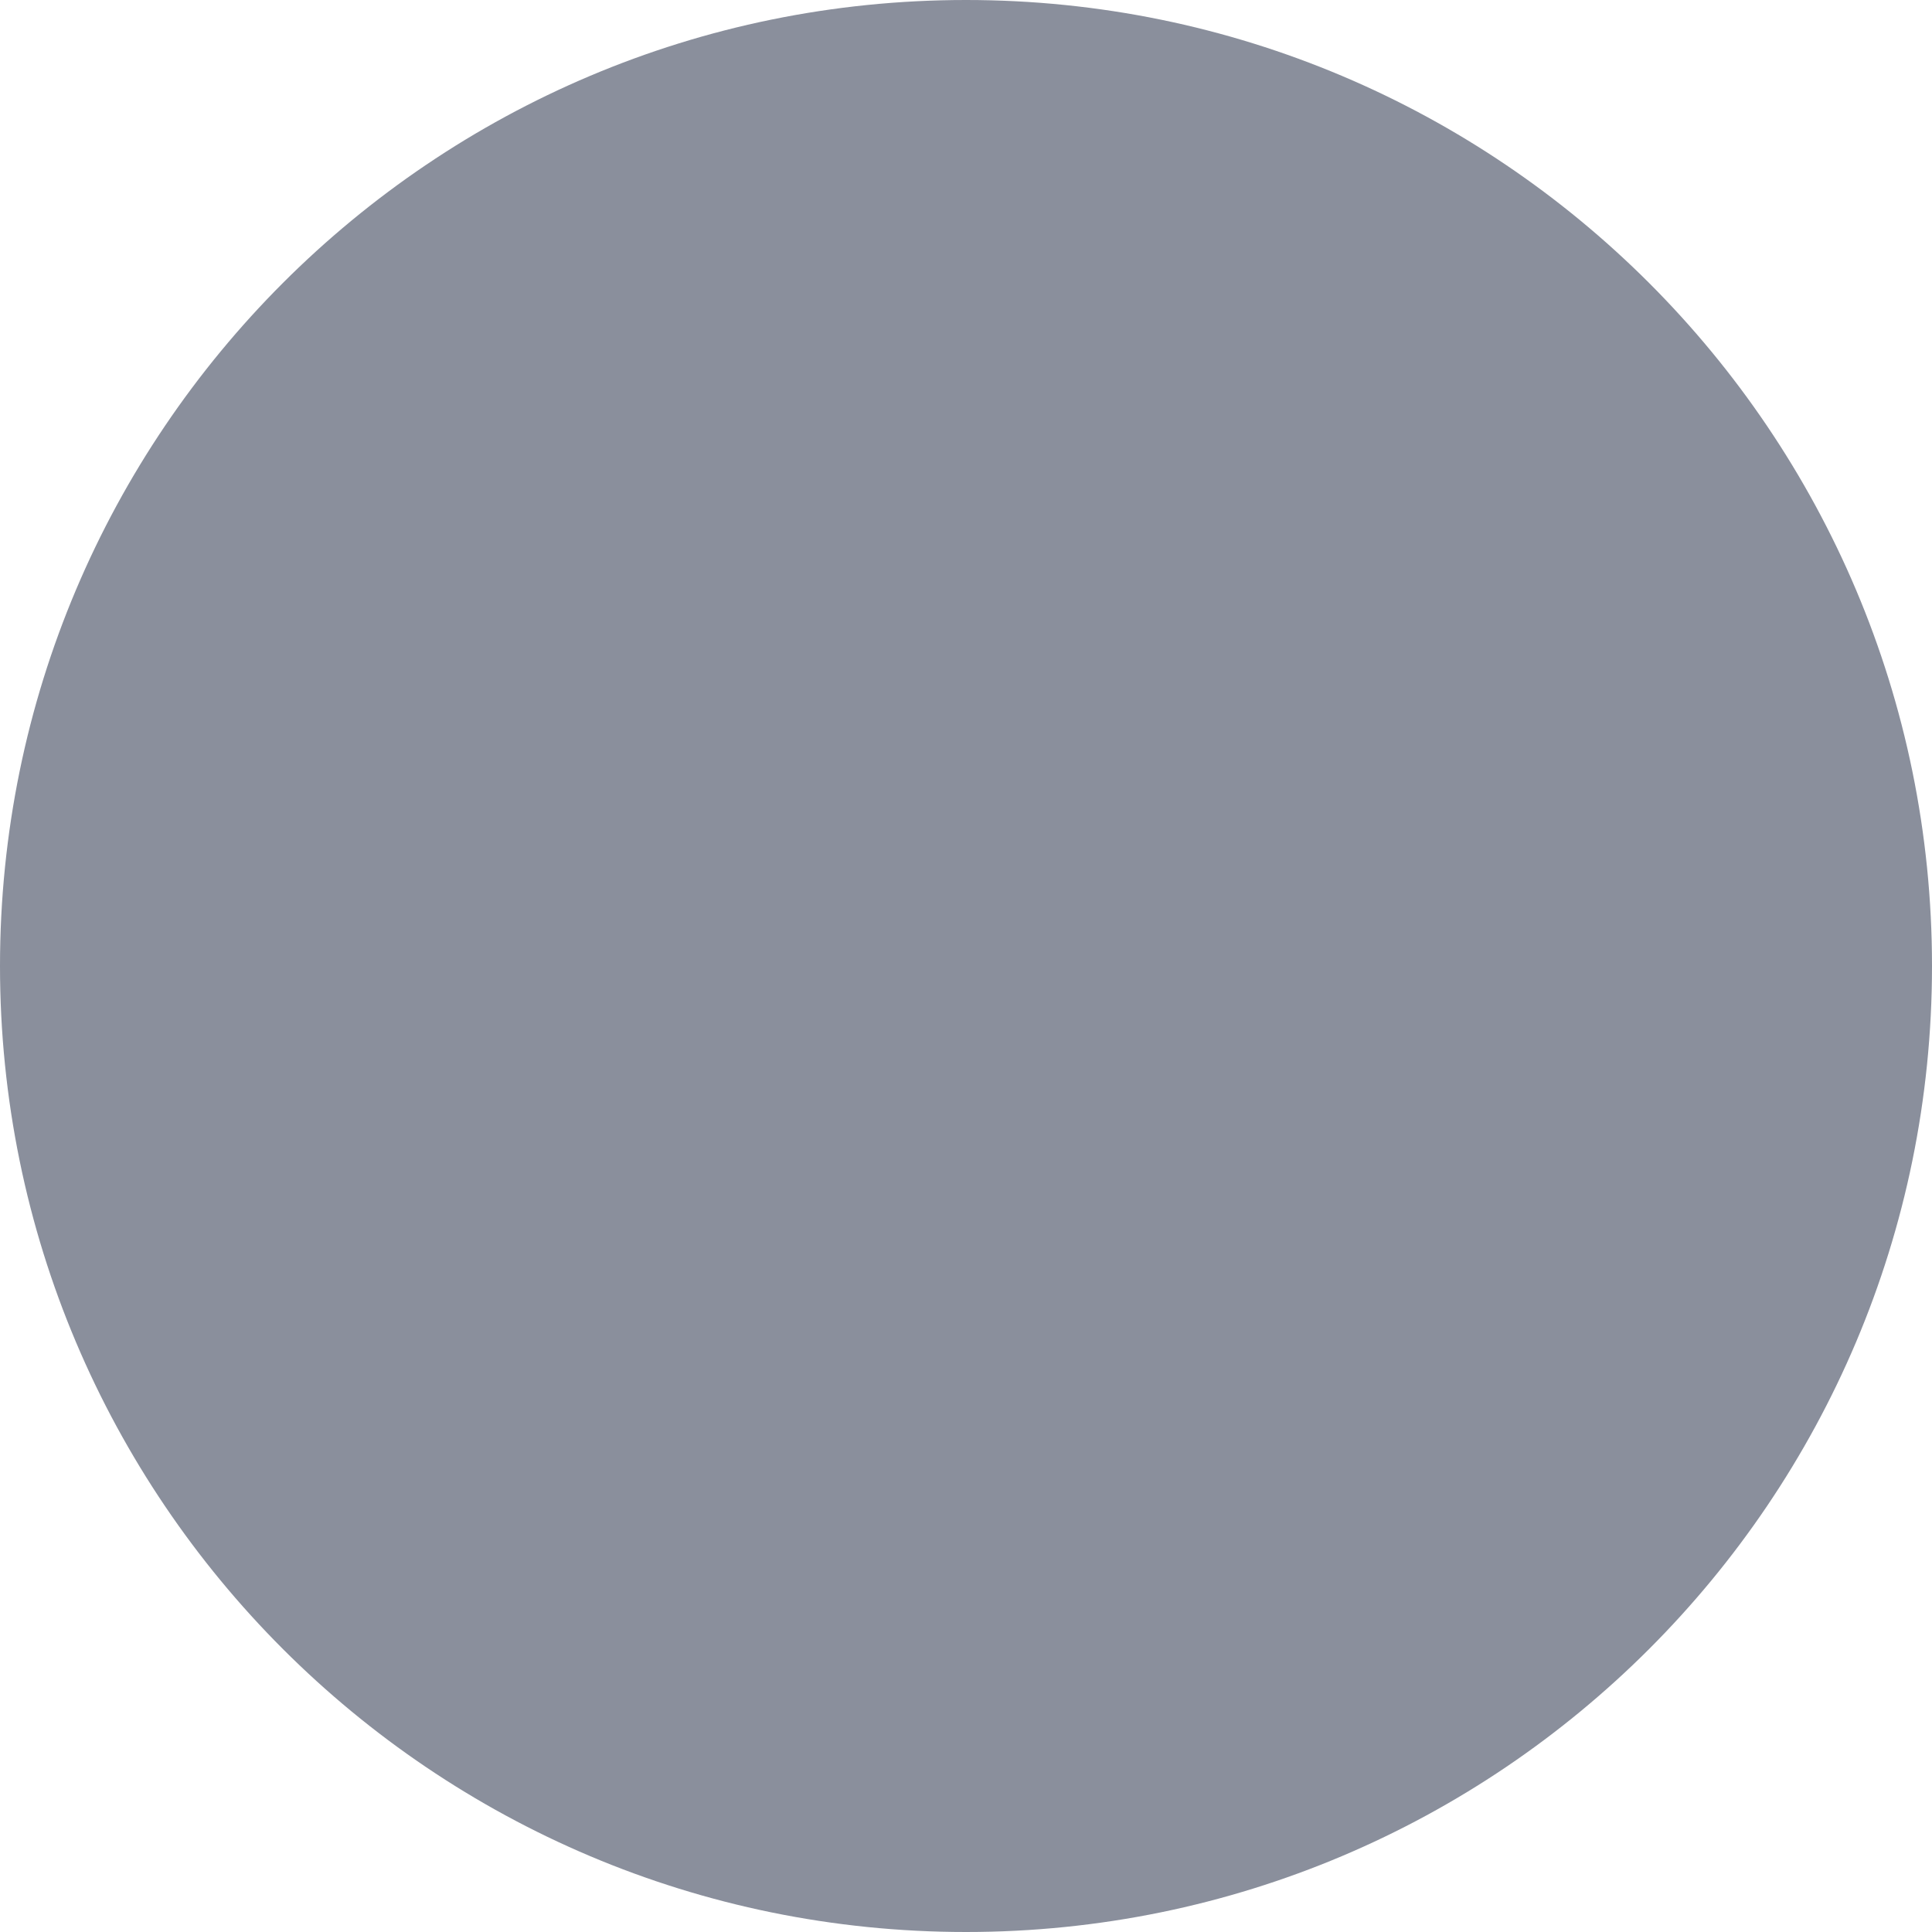
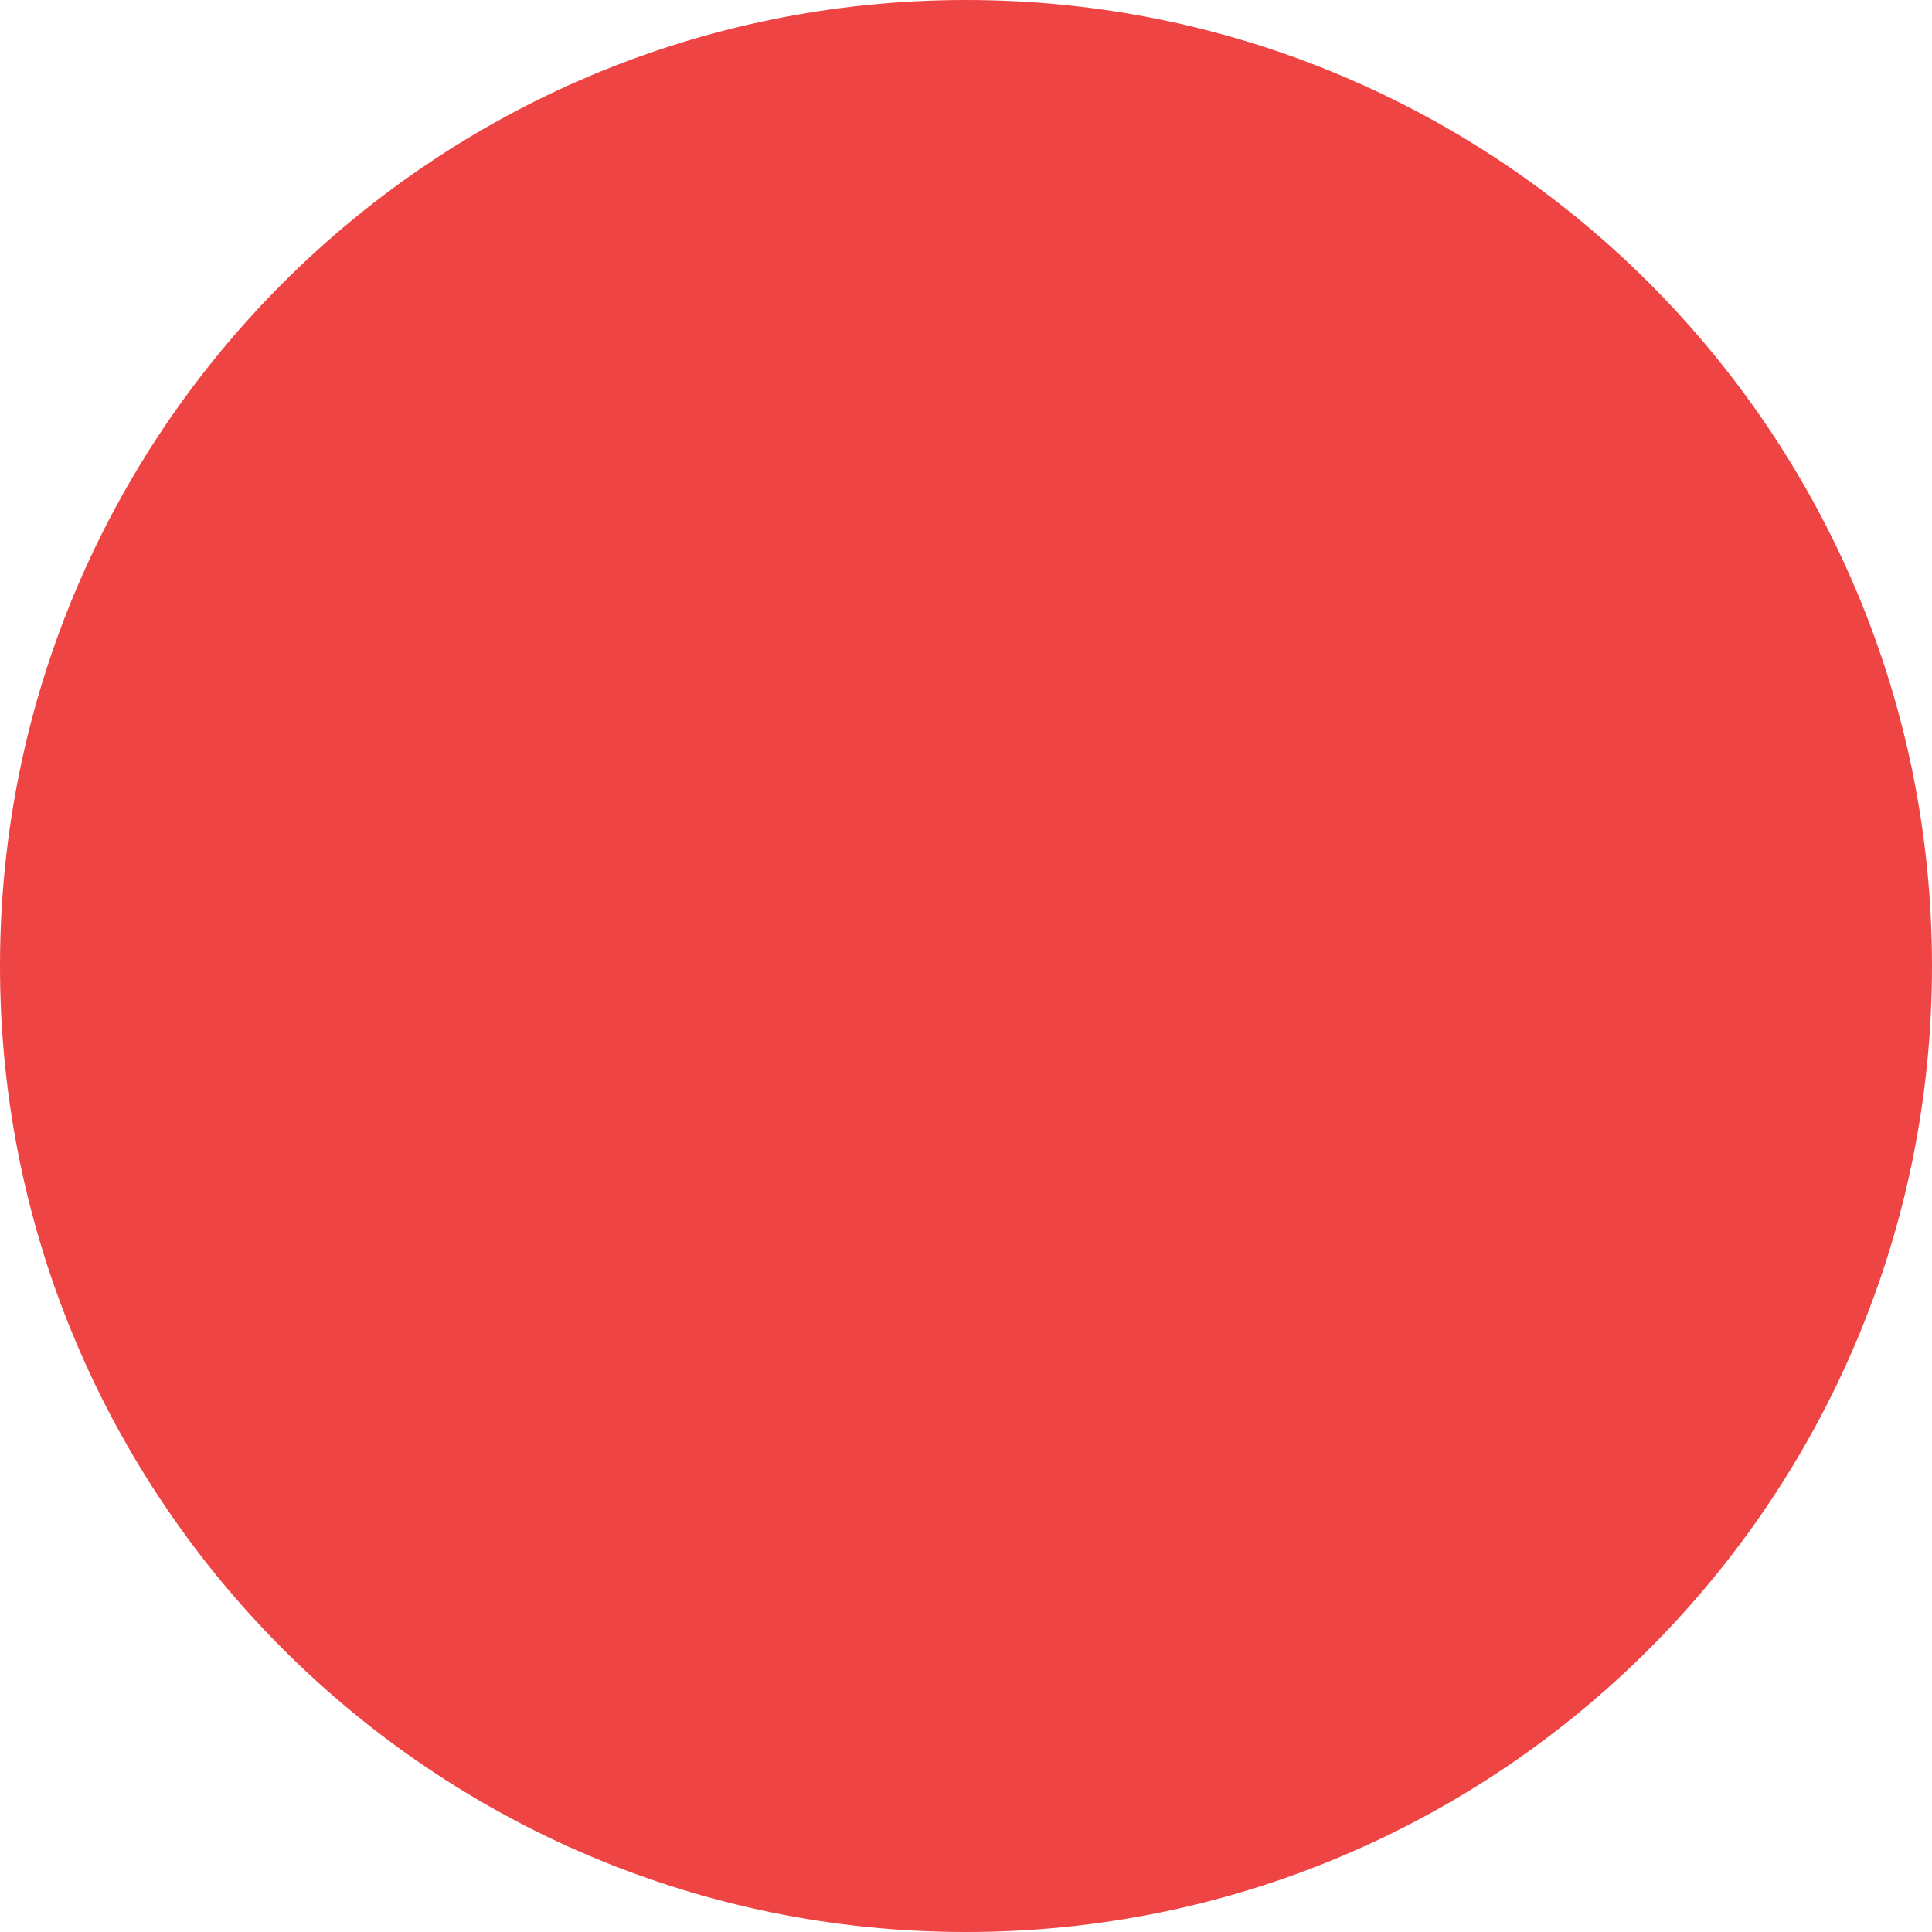
- <svg xmlns="http://www.w3.org/2000/svg" width="4" height="4" viewBox="0 0 4 4">
+ <svg xmlns="http://www.w3.org/2000/svg" width="6" height="6" viewBox="0 0 6 6">
  <defs>
-     <style>.a{fill:#8a8f9c;fill-rule:evenodd;}</style>
+     <style>.a{fill:#ef4444;fill-rule:evenodd;}</style>
  </defs>
-   <path class="a" d="M18,87a2,2,0,1,1,2,2A2,2,0,0,1,18,87Z" transform="translate(-18 -85)" />
+   <path class="a" d="M11,12a3,3,0,1,1,3,3A3,3,0,0,1,11,12Z" transform="translate(-11 -9)" />
</svg>
